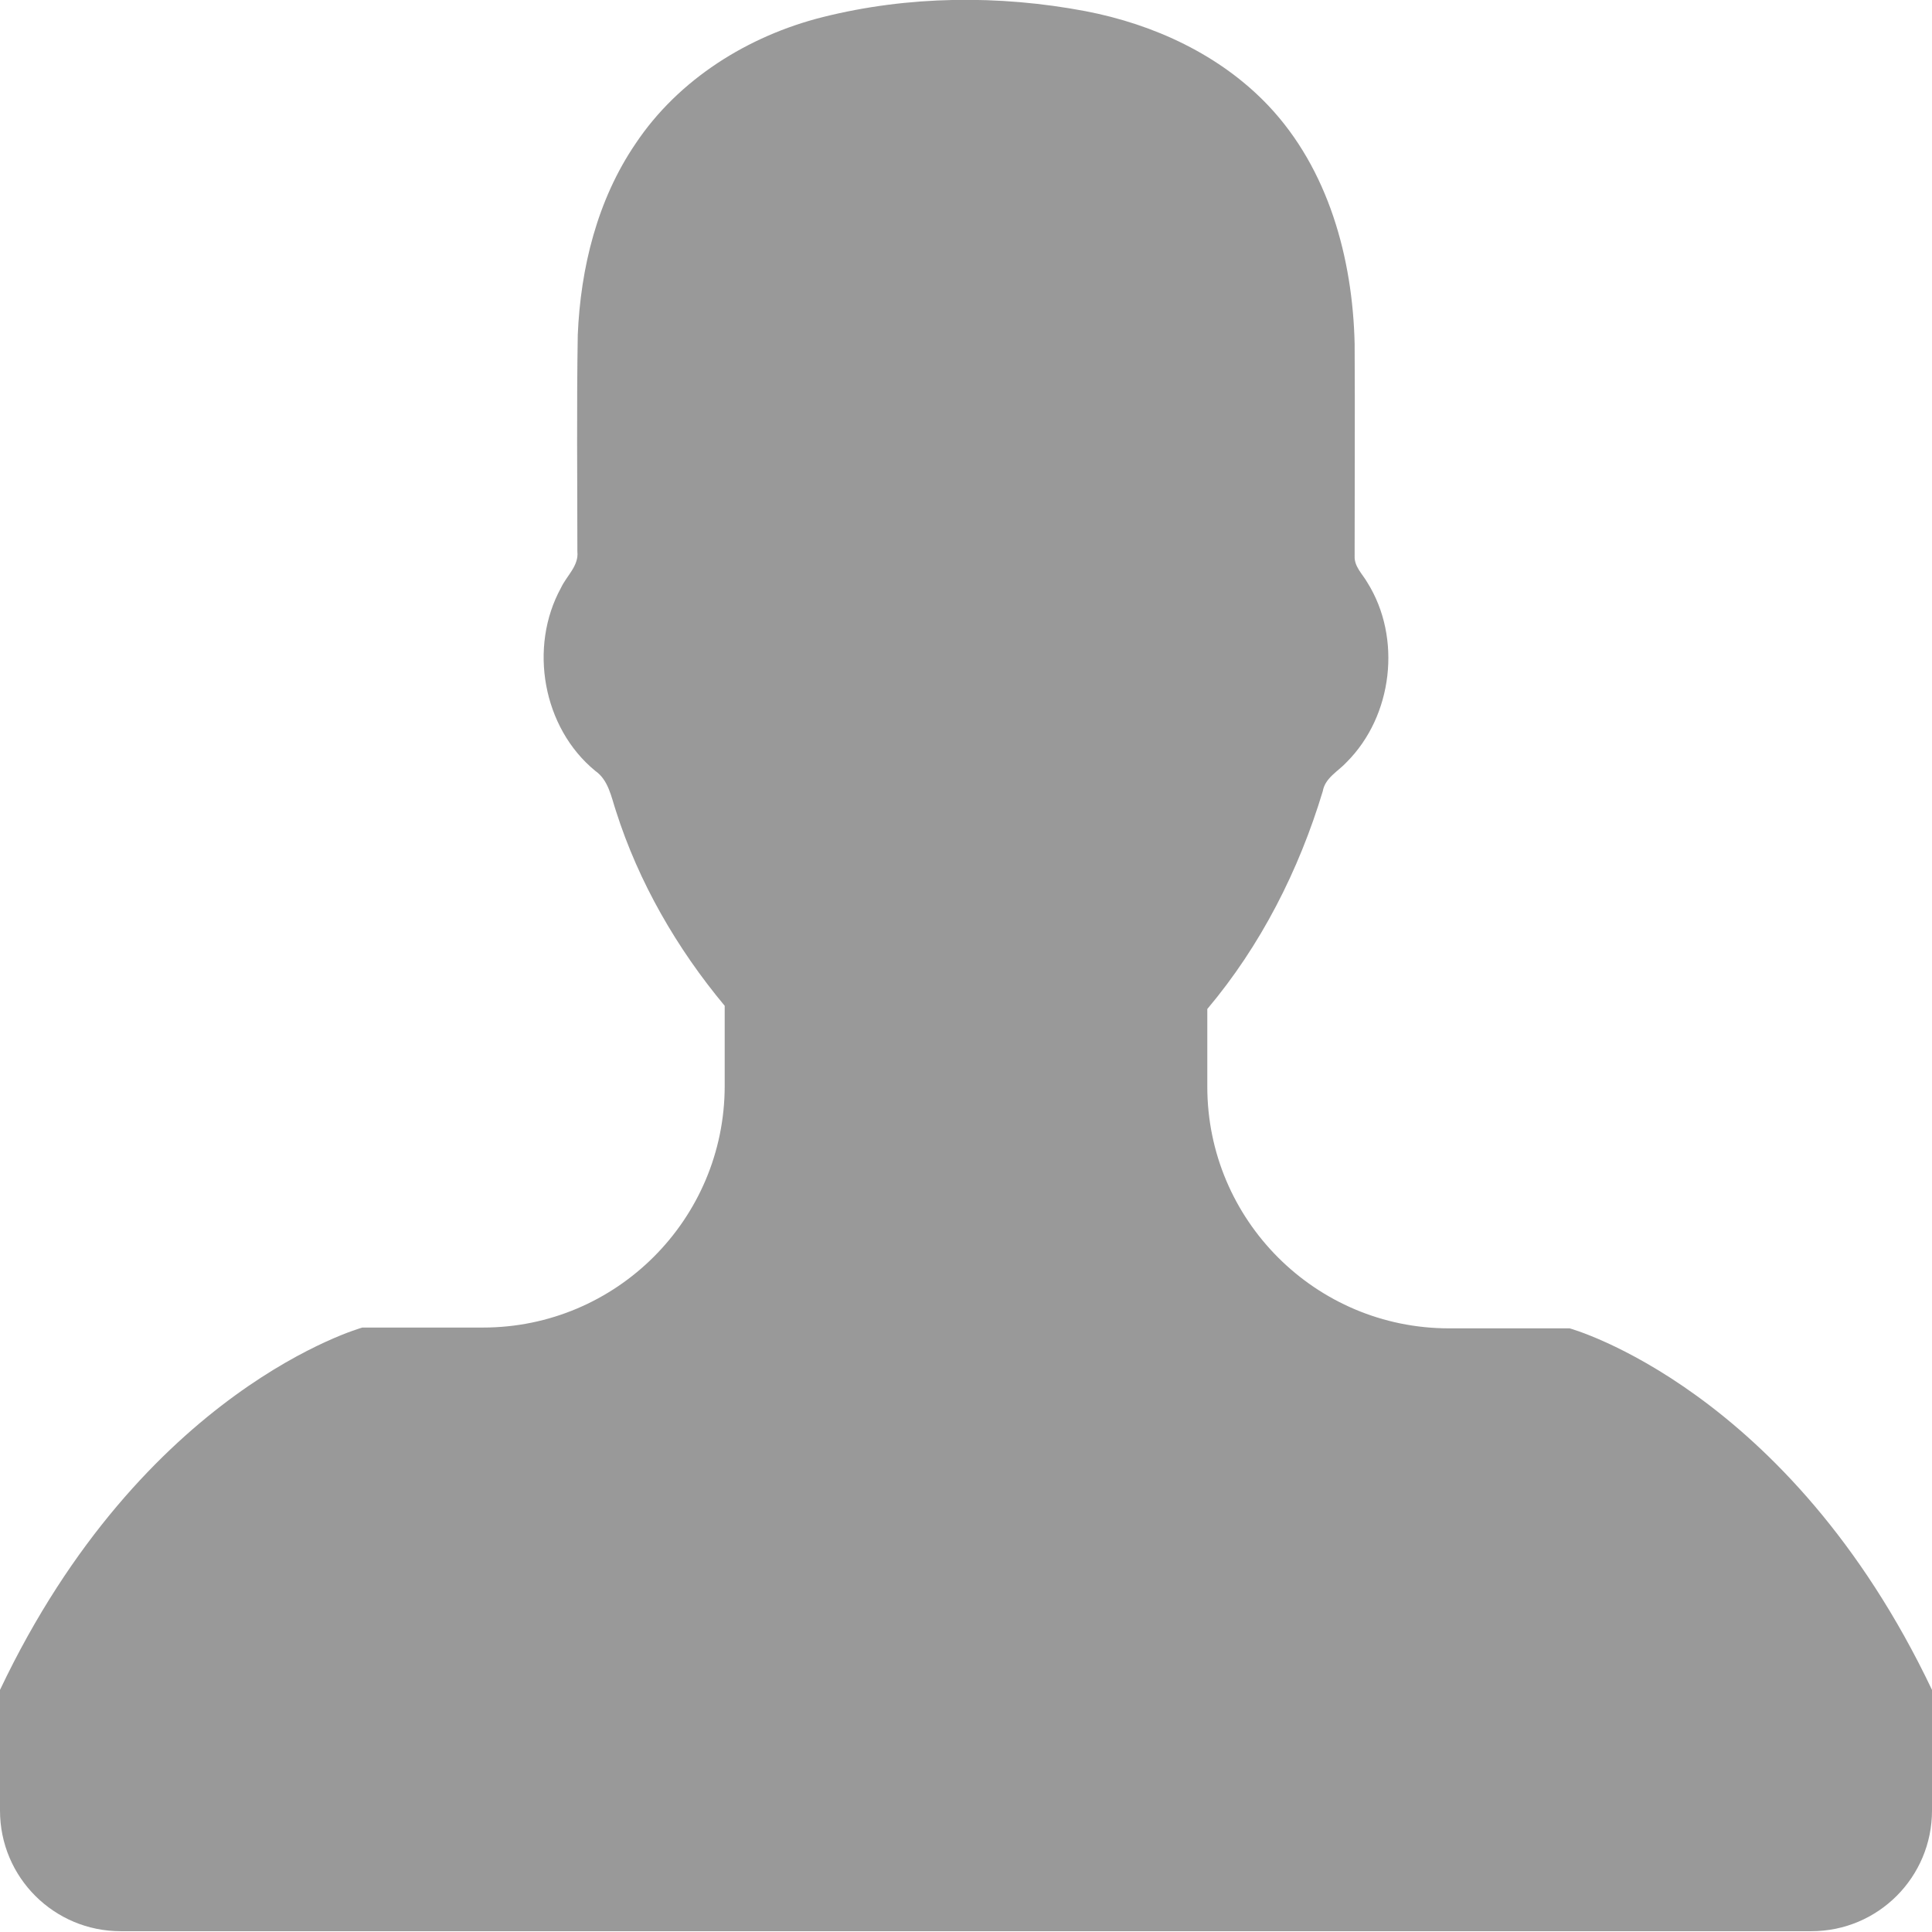
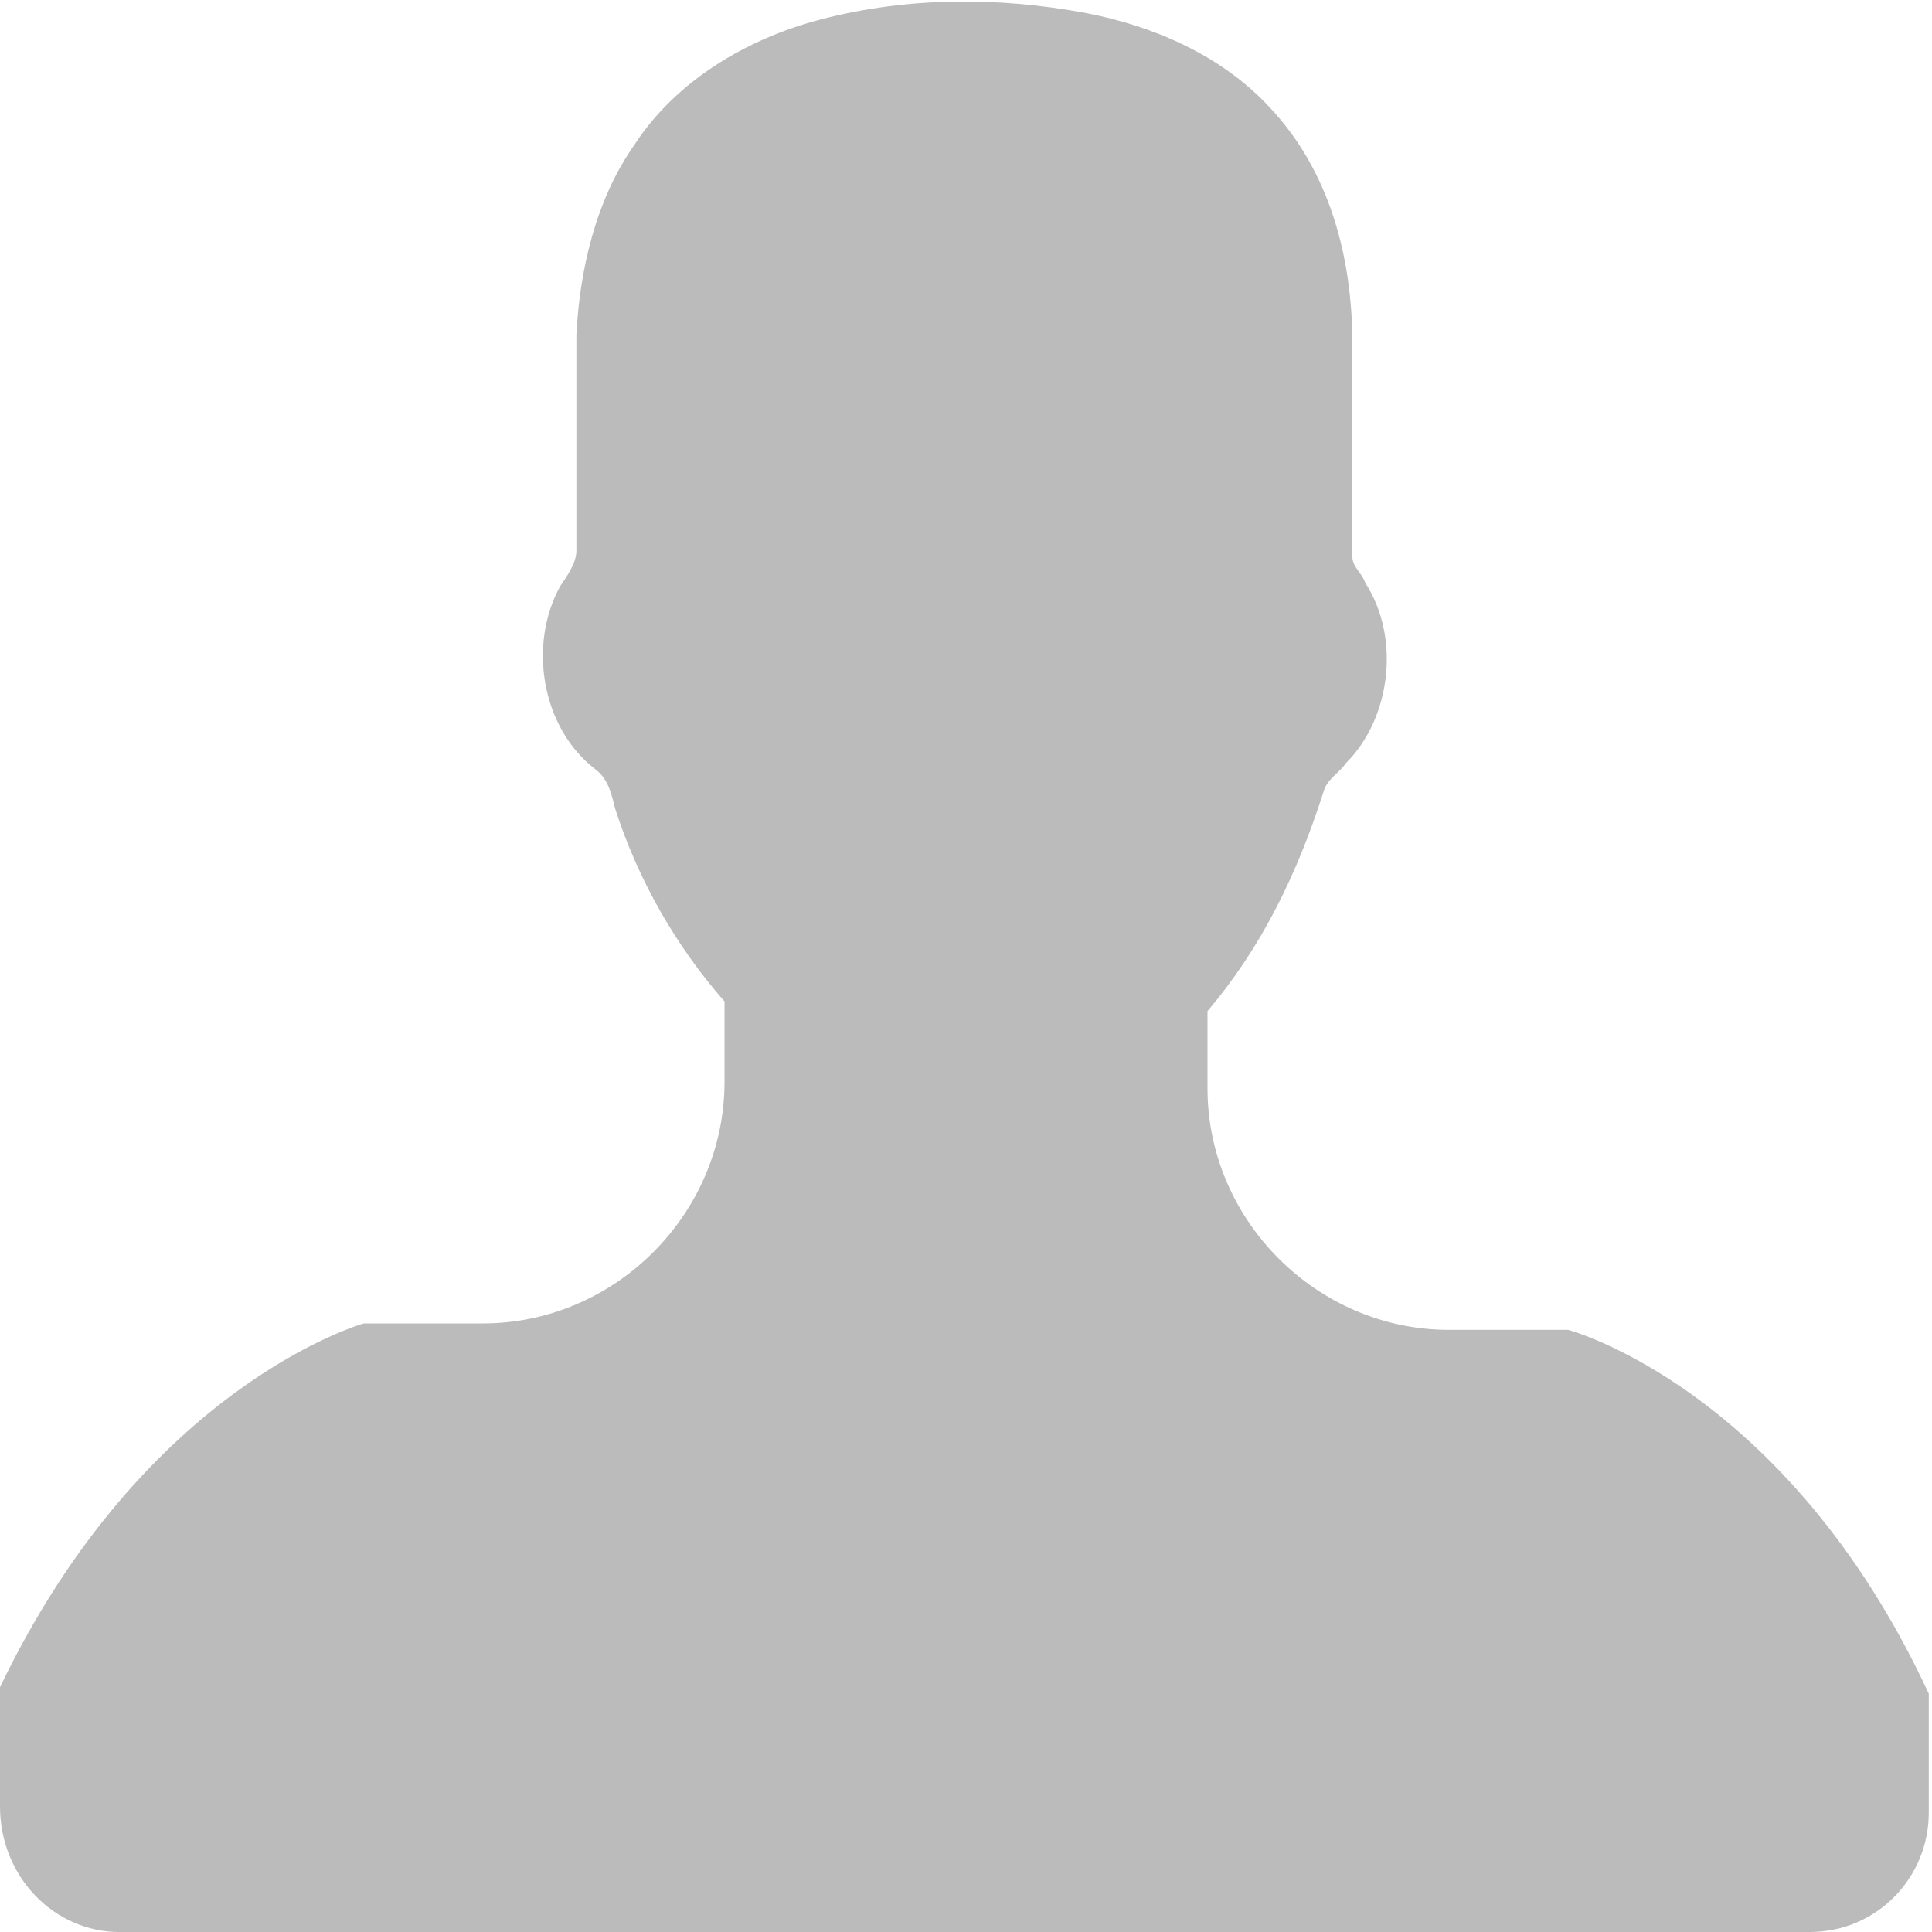
- <svg xmlns="http://www.w3.org/2000/svg" version="1.1" id="Capa_1" x="0px" y="0px" viewBox="213 -212.2 485.2 485.2" enable-background="new 213 -212.2 485.2 485.2" xml:space="preserve">
+ <svg xmlns="http://www.w3.org/2000/svg" version="1.1" id="Capa_1" x="0px" y="0px" viewBox="0 0 60 60" enable-background="new 0 0 60 60" xml:space="preserve">
  <g>
-     <path fill="#999999" d="M607.2,121.4h-30.3c-33.5,0-60.7-27.2-60.7-60.7V41.2c13.4-15.9,23-34.8,29-54.7c0.6-3.4,3.9-5,6-7.3   c11.6-11.6,13.9-31.2,5.2-45.1c-1.2-2.1-3.3-4-3.2-6.6c0-17.8,0.1-35.6,0-53.4c-0.5-21.5-6.6-43.8-21.6-59.7   c-12.1-12.8-28.8-20.5-46-23.8c-21.7-4.1-44.5-3.9-66,1.5c-18.7,4.7-36.2,15.6-47,31.8c-9.6,14.1-13.8,31.2-14.5,48   c-0.3,18.1-0.1,36.2-0.1,54.4c0.4,3.6-2.7,6.1-4.1,9.1c-8.2,14.9-4.6,35.2,8.6,46c3.3,2.3,4,6.5,5.2,10.1   c5.7,17.9,15.3,34.5,27.3,48.9v20.1c0,33.5-27.2,60.7-60.7,60.7H304c0,0-55,15.2-91,91v30.3c0,16.8,13.6,30.3,30.3,30.3h424.6   c16.8,0,30.3-13.6,30.3-30.3v-30.3C662.2,136.5,607.2,121.4,607.2,121.4z" />
+     <path fill="#BBBBBB" d="M48.7,41.3H45c-4.1,0-7.5-3.4-7.5-7.5v-2.4c1.7-2,2.8-4.3,3.6-6.8c0.1-0.4,0.5-0.6,0.7-0.9   c1.4-1.4,1.7-3.9,0.6-5.6c-0.1-0.3-0.4-0.5-0.4-0.8c0-2.2,0-4.4,0-6.6C42,8,41.3,5.3,39.4,3.3c-1.5-1.6-3.6-2.5-5.7-2.9   c-2.7-0.5-5.5-0.5-8.2,0.2c-2.3,0.6-4.5,1.9-5.8,3.9c-1.2,1.7-1.7,3.9-1.8,5.9c0,2.2,0,4.5,0,6.7c0,0.4-0.3,0.8-0.5,1.1   c-1,1.8-0.6,4.4,1.1,5.7c0.4,0.3,0.5,0.8,0.6,1.2c0.7,2.2,1.9,4.3,3.4,6v2.5c0,4.1-3.4,7.5-7.5,7.5h-3.7c0,0-6.8,1.9-11.3,11.3v3.7   C0,58.3,1.7,60,3.7,60h52.5c2.1,0,3.7-1.7,3.7-3.7v-3.7C55.5,43.1,48.7,41.3,48.7,41.3z" />
  </g>
</svg>
